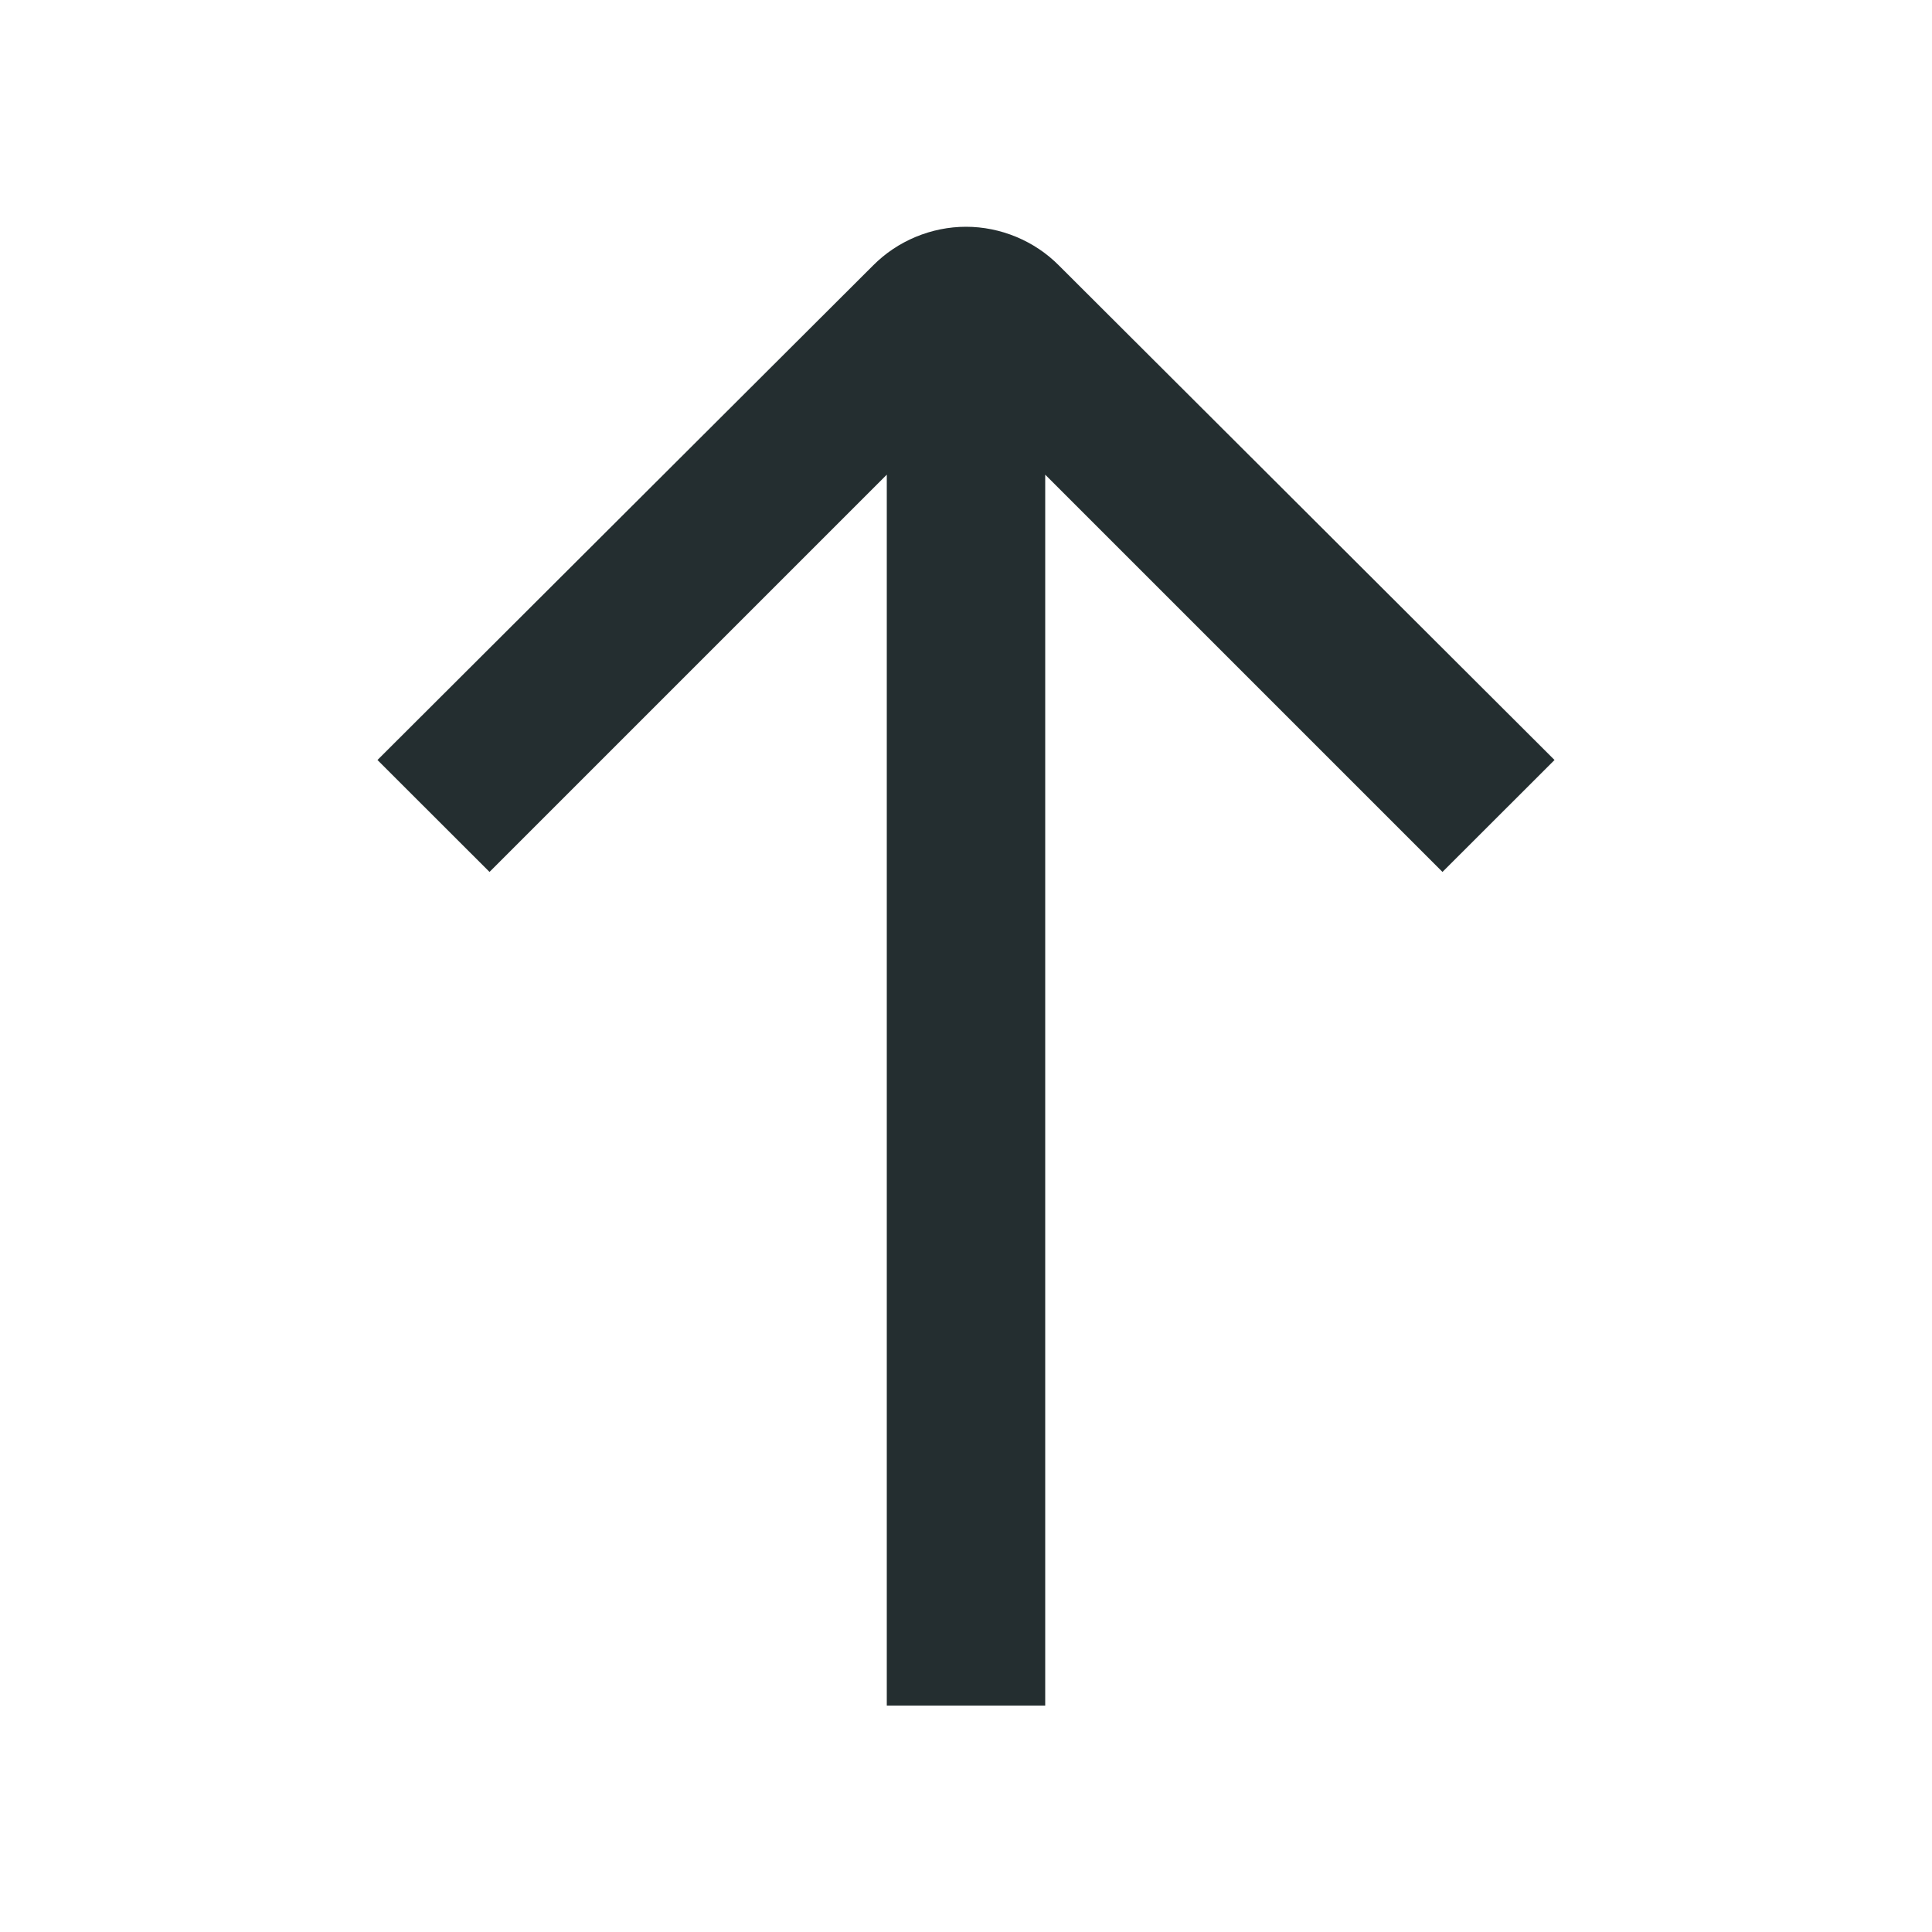
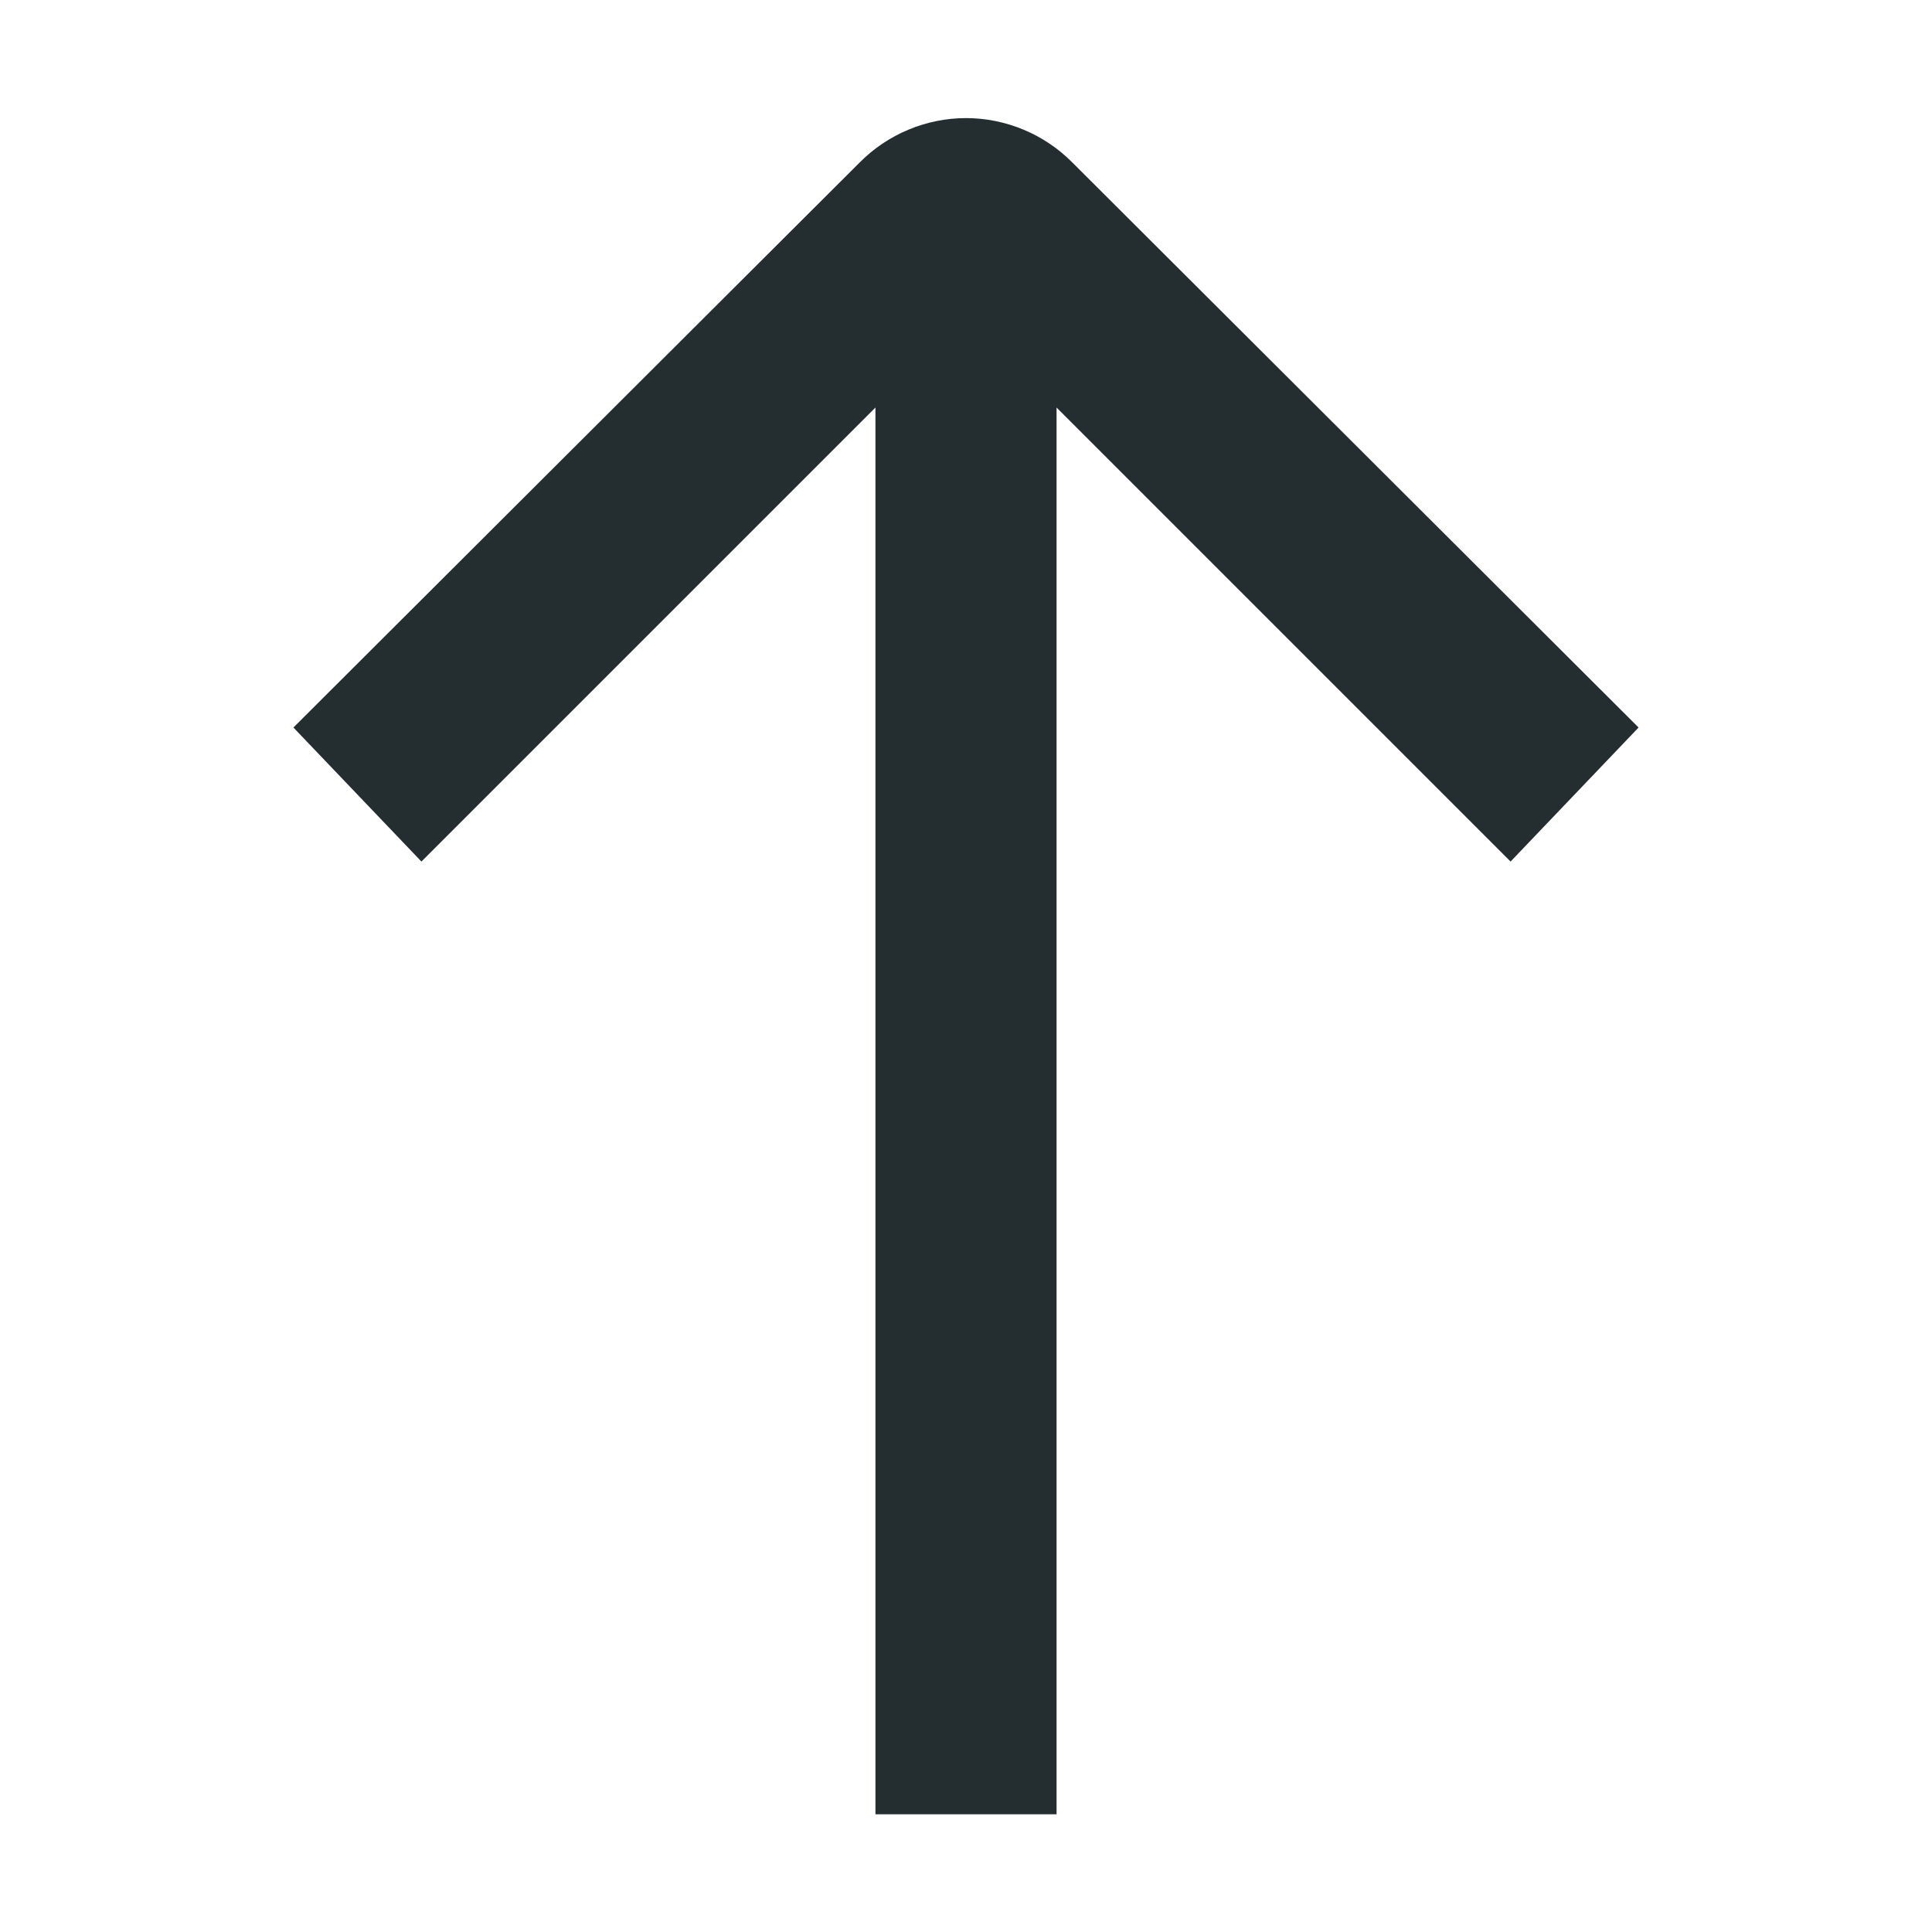
<svg xmlns="http://www.w3.org/2000/svg" width="16" height="16" viewBox="0 0 16 16" fill="none">
-   <path d="M8.656 14.125V3.931L11.946 7.221L12.874 6.294L8.77 2.199C8.669 2.097 8.549 2.017 8.417 1.962C8.285 1.907 8.143 1.878 8 1.878C7.857 1.878 7.715 1.907 7.583 1.962C7.451 2.017 7.331 2.097 7.23 2.199L3.126 6.294L4.054 7.221L7.344 3.931V14.125H8.656Z" fill="#242E30" />
+   <path d="M7.25 15.025V3.375L3.49 7.135L2.43 6.025L7.12 1.345C7.235 1.229 7.372 1.137 7.523 1.074C7.674 1.011 7.836 0.978 8 0.978C8.164 0.978 8.326 1.011 8.477 1.074C8.628 1.137 8.765 1.229 8.88 1.345L13.57 6.025L12.51 7.135L8.75 3.375V15.025H7.25Z" fill="#242E30" />
</svg>
